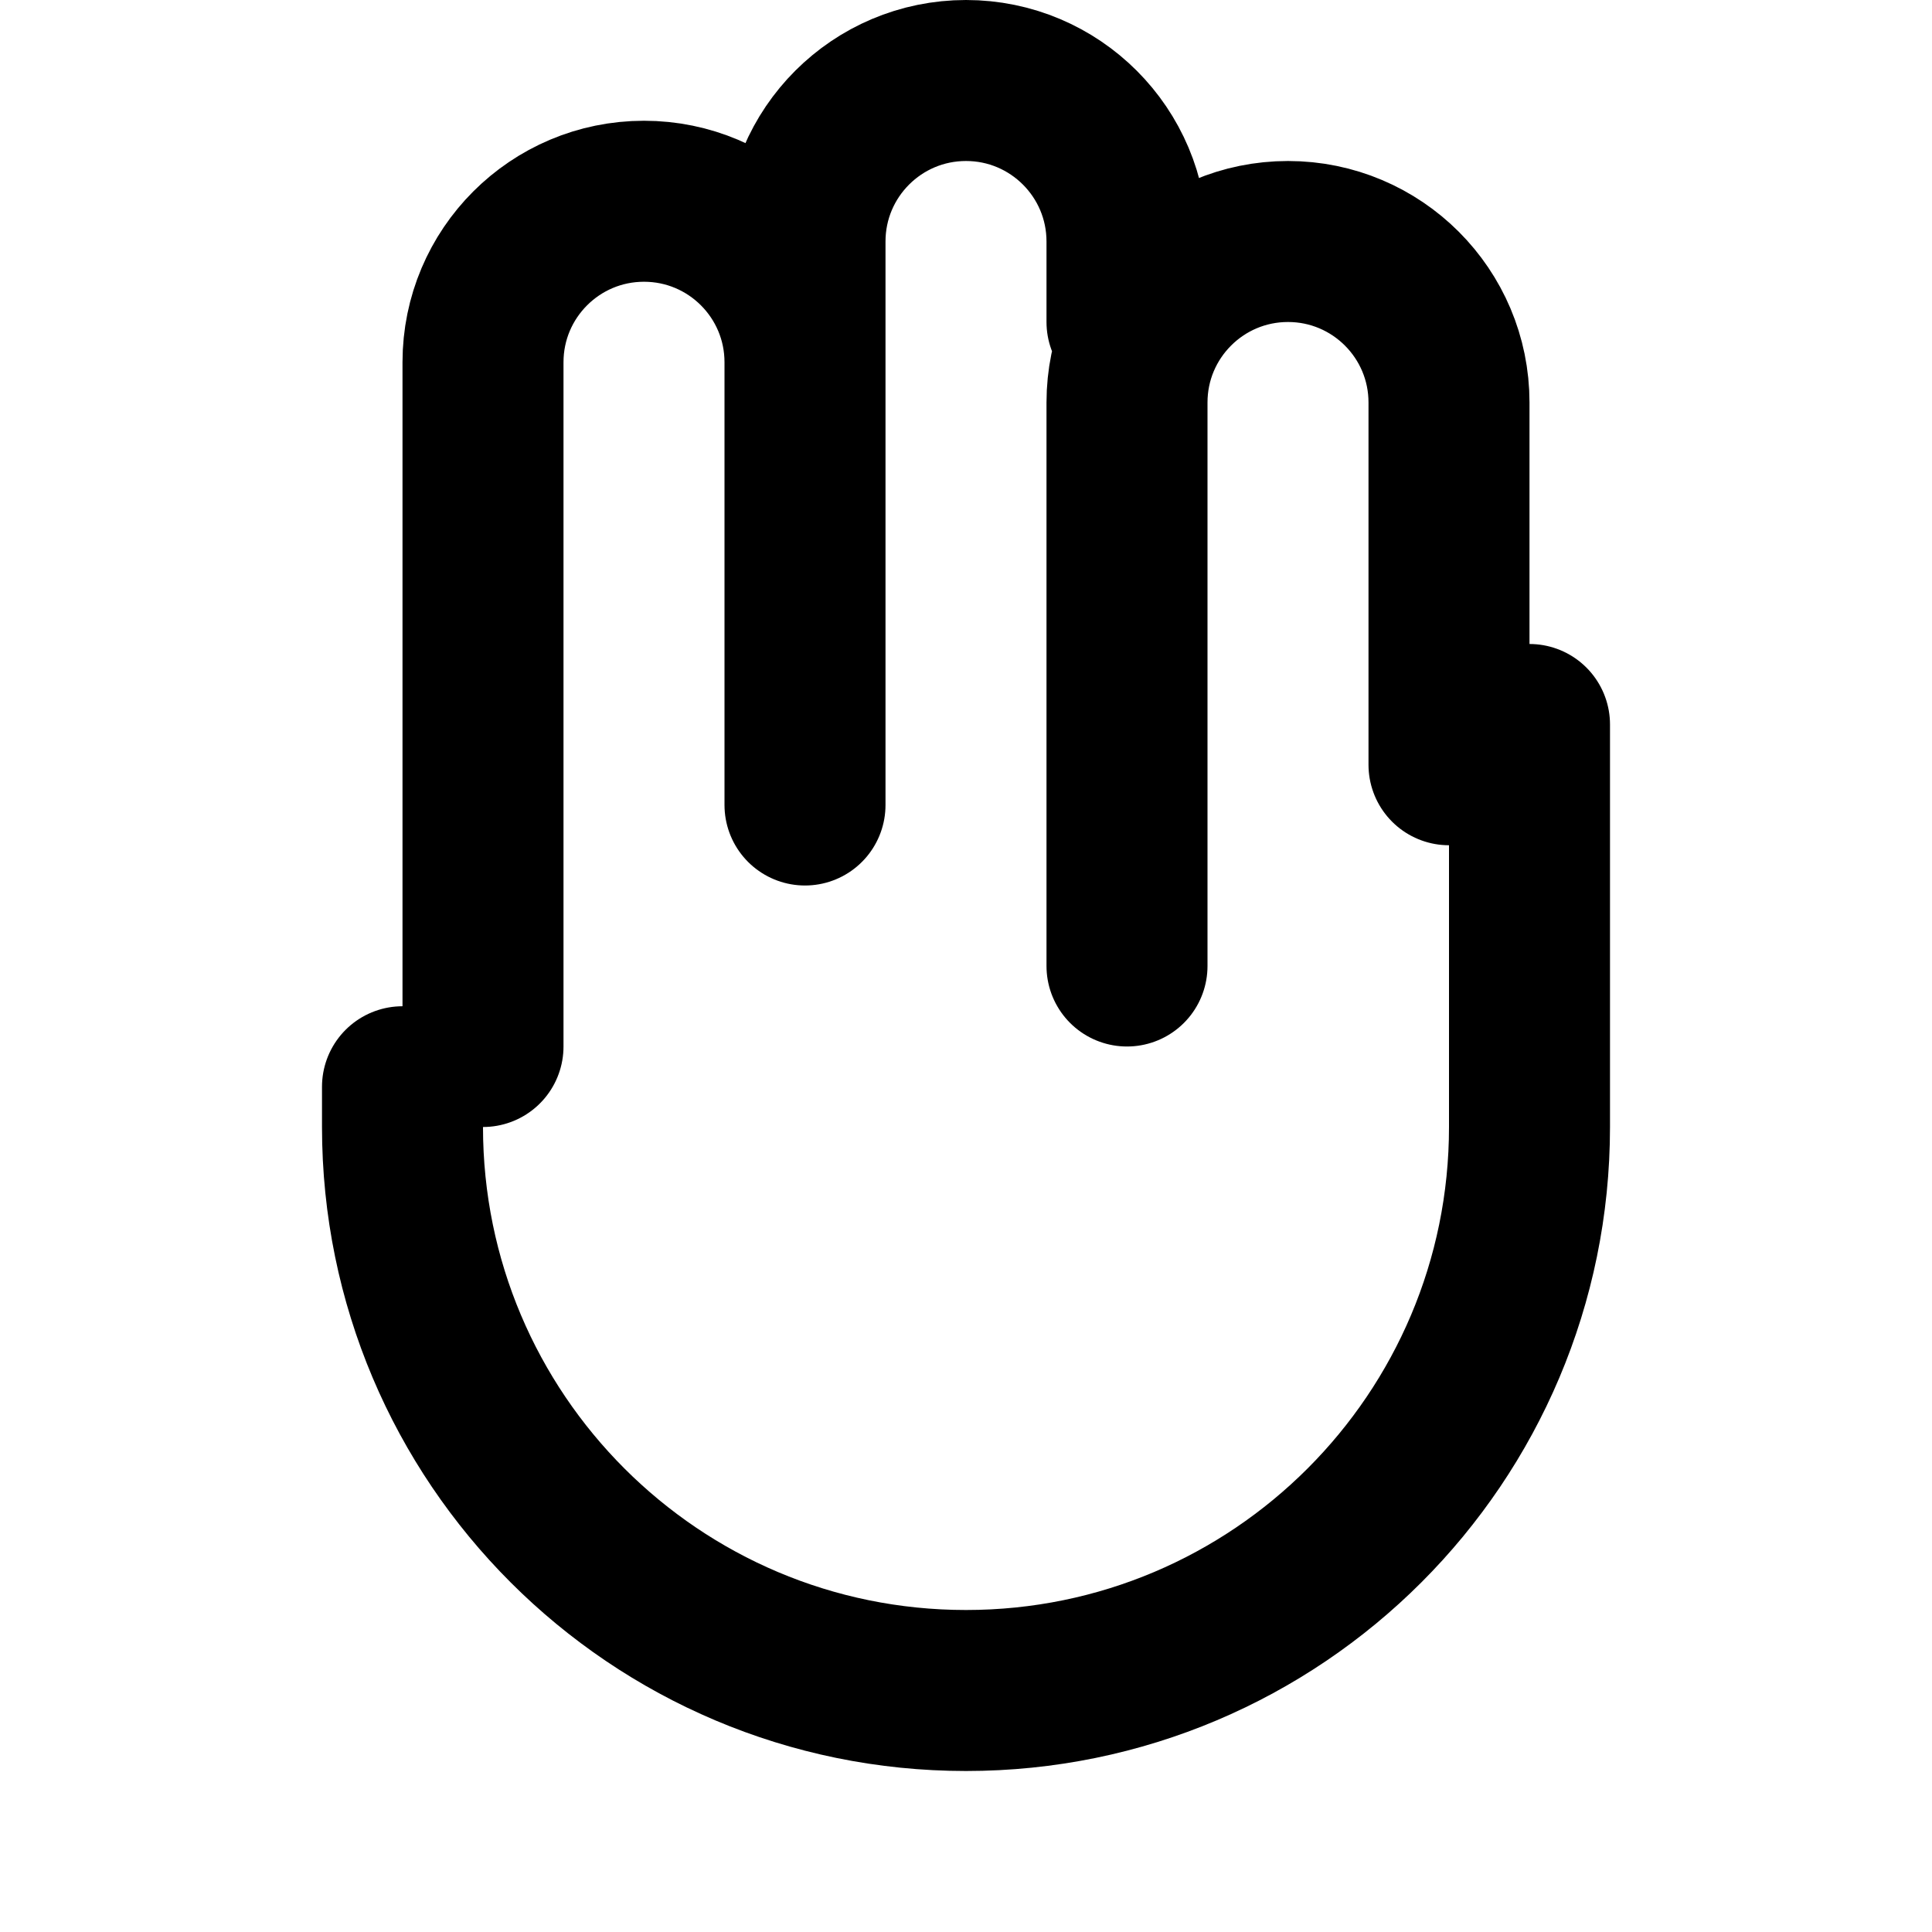
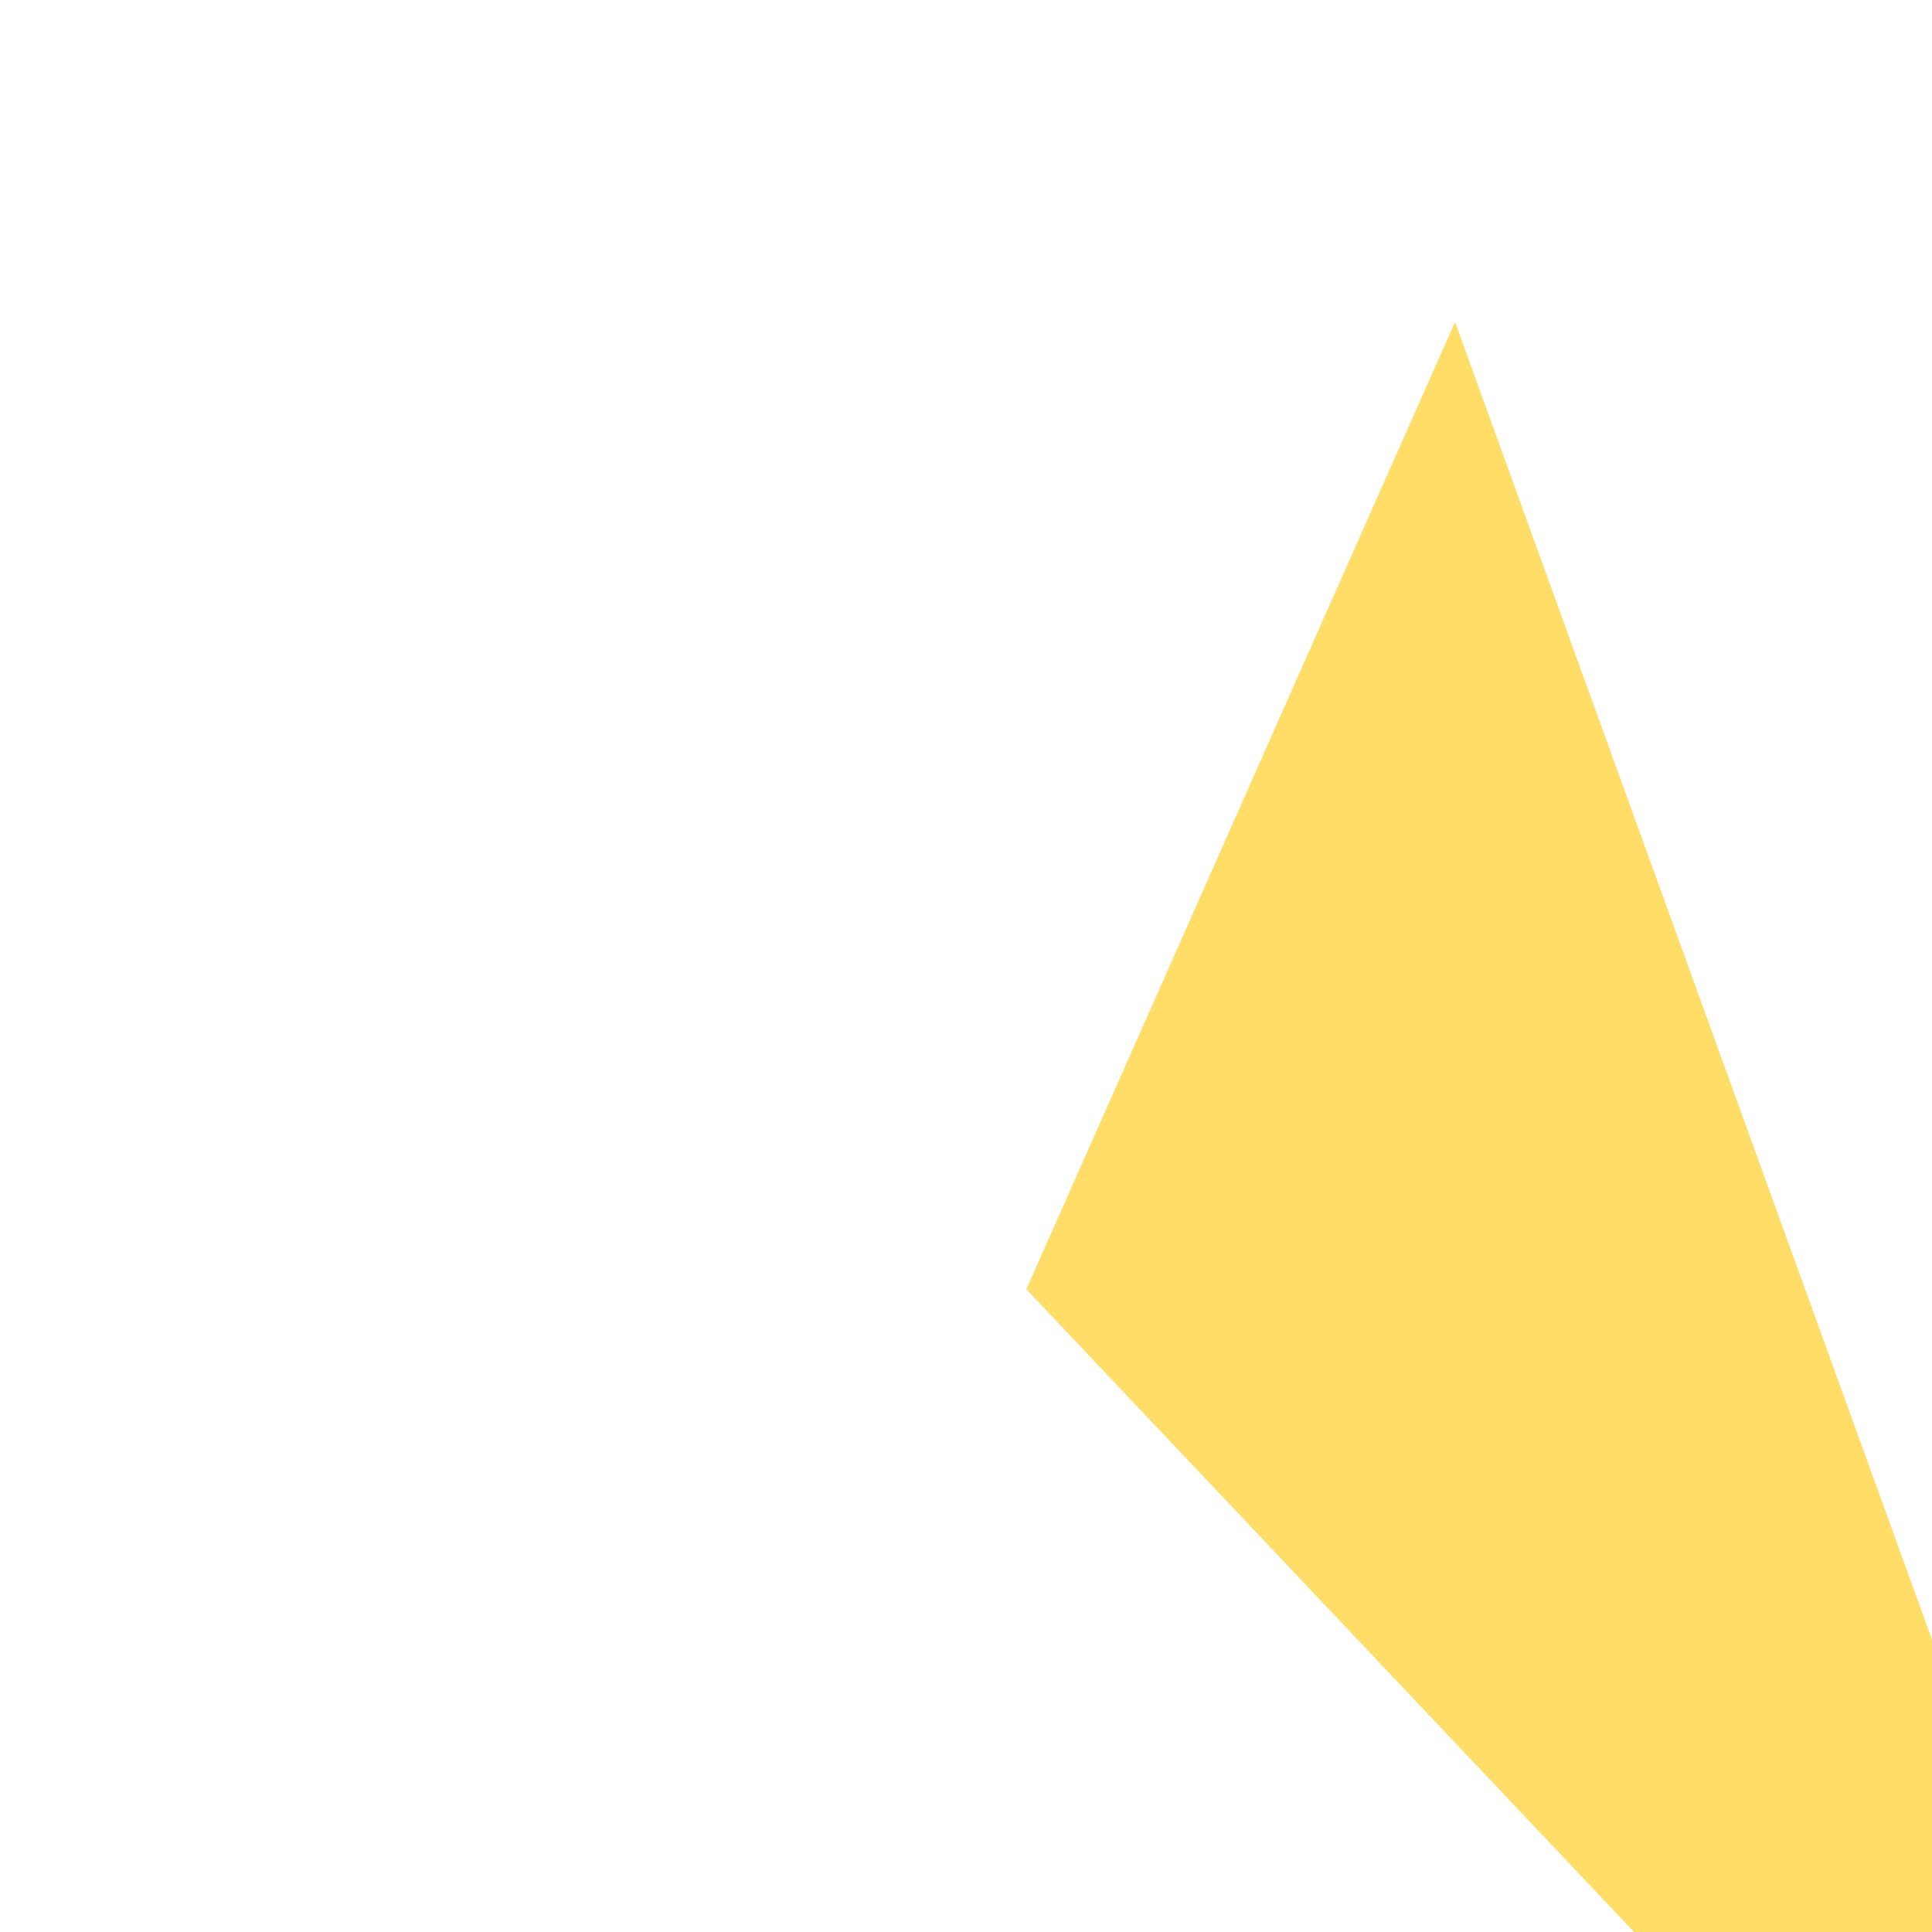
- <svg xmlns="http://www.w3.org/2000/svg" width="32" height="32" viewBox="0 0 24 24" fill="none" stroke="currentColor" stroke-width="2" stroke-linecap="round" stroke-linejoin="round">
-   <path d="M18 9.5V5a2 2 0 1 0-4 0v7M14 4L14 3a2 2 0 0 0-4 0v7M10 5v-.5a2 2 0 1 0-4 0V13" />
-   <path d="M5 13.5V14a7 7 0 0 0 14 0v-5" />
+ <svg xmlns="http://www.w3.org/2000/svg" width="36" height="36" viewBox="0 0 48 48" fill="none" class="home__icon">
+   <path d="M25.5 32.031l31.349 33.156L36.15 8.       48051C36.45 6.831 35.4 5.181 33.824       4.881C32.175 4.581 30.599 5.706 30.       2995 7.356L25.499 32.031Z" fill="#FFDD67" />
+   <path d="M33.9 4.88c33.675 4.805 33.525 4.        48051C36.45 6.831 35.4 5.181 33.825        4.881C32.175 4.581 30.599 5.706 30.        2995 7.356L25.5 32.031Z" fill="#FFDD67" />
</svg>
